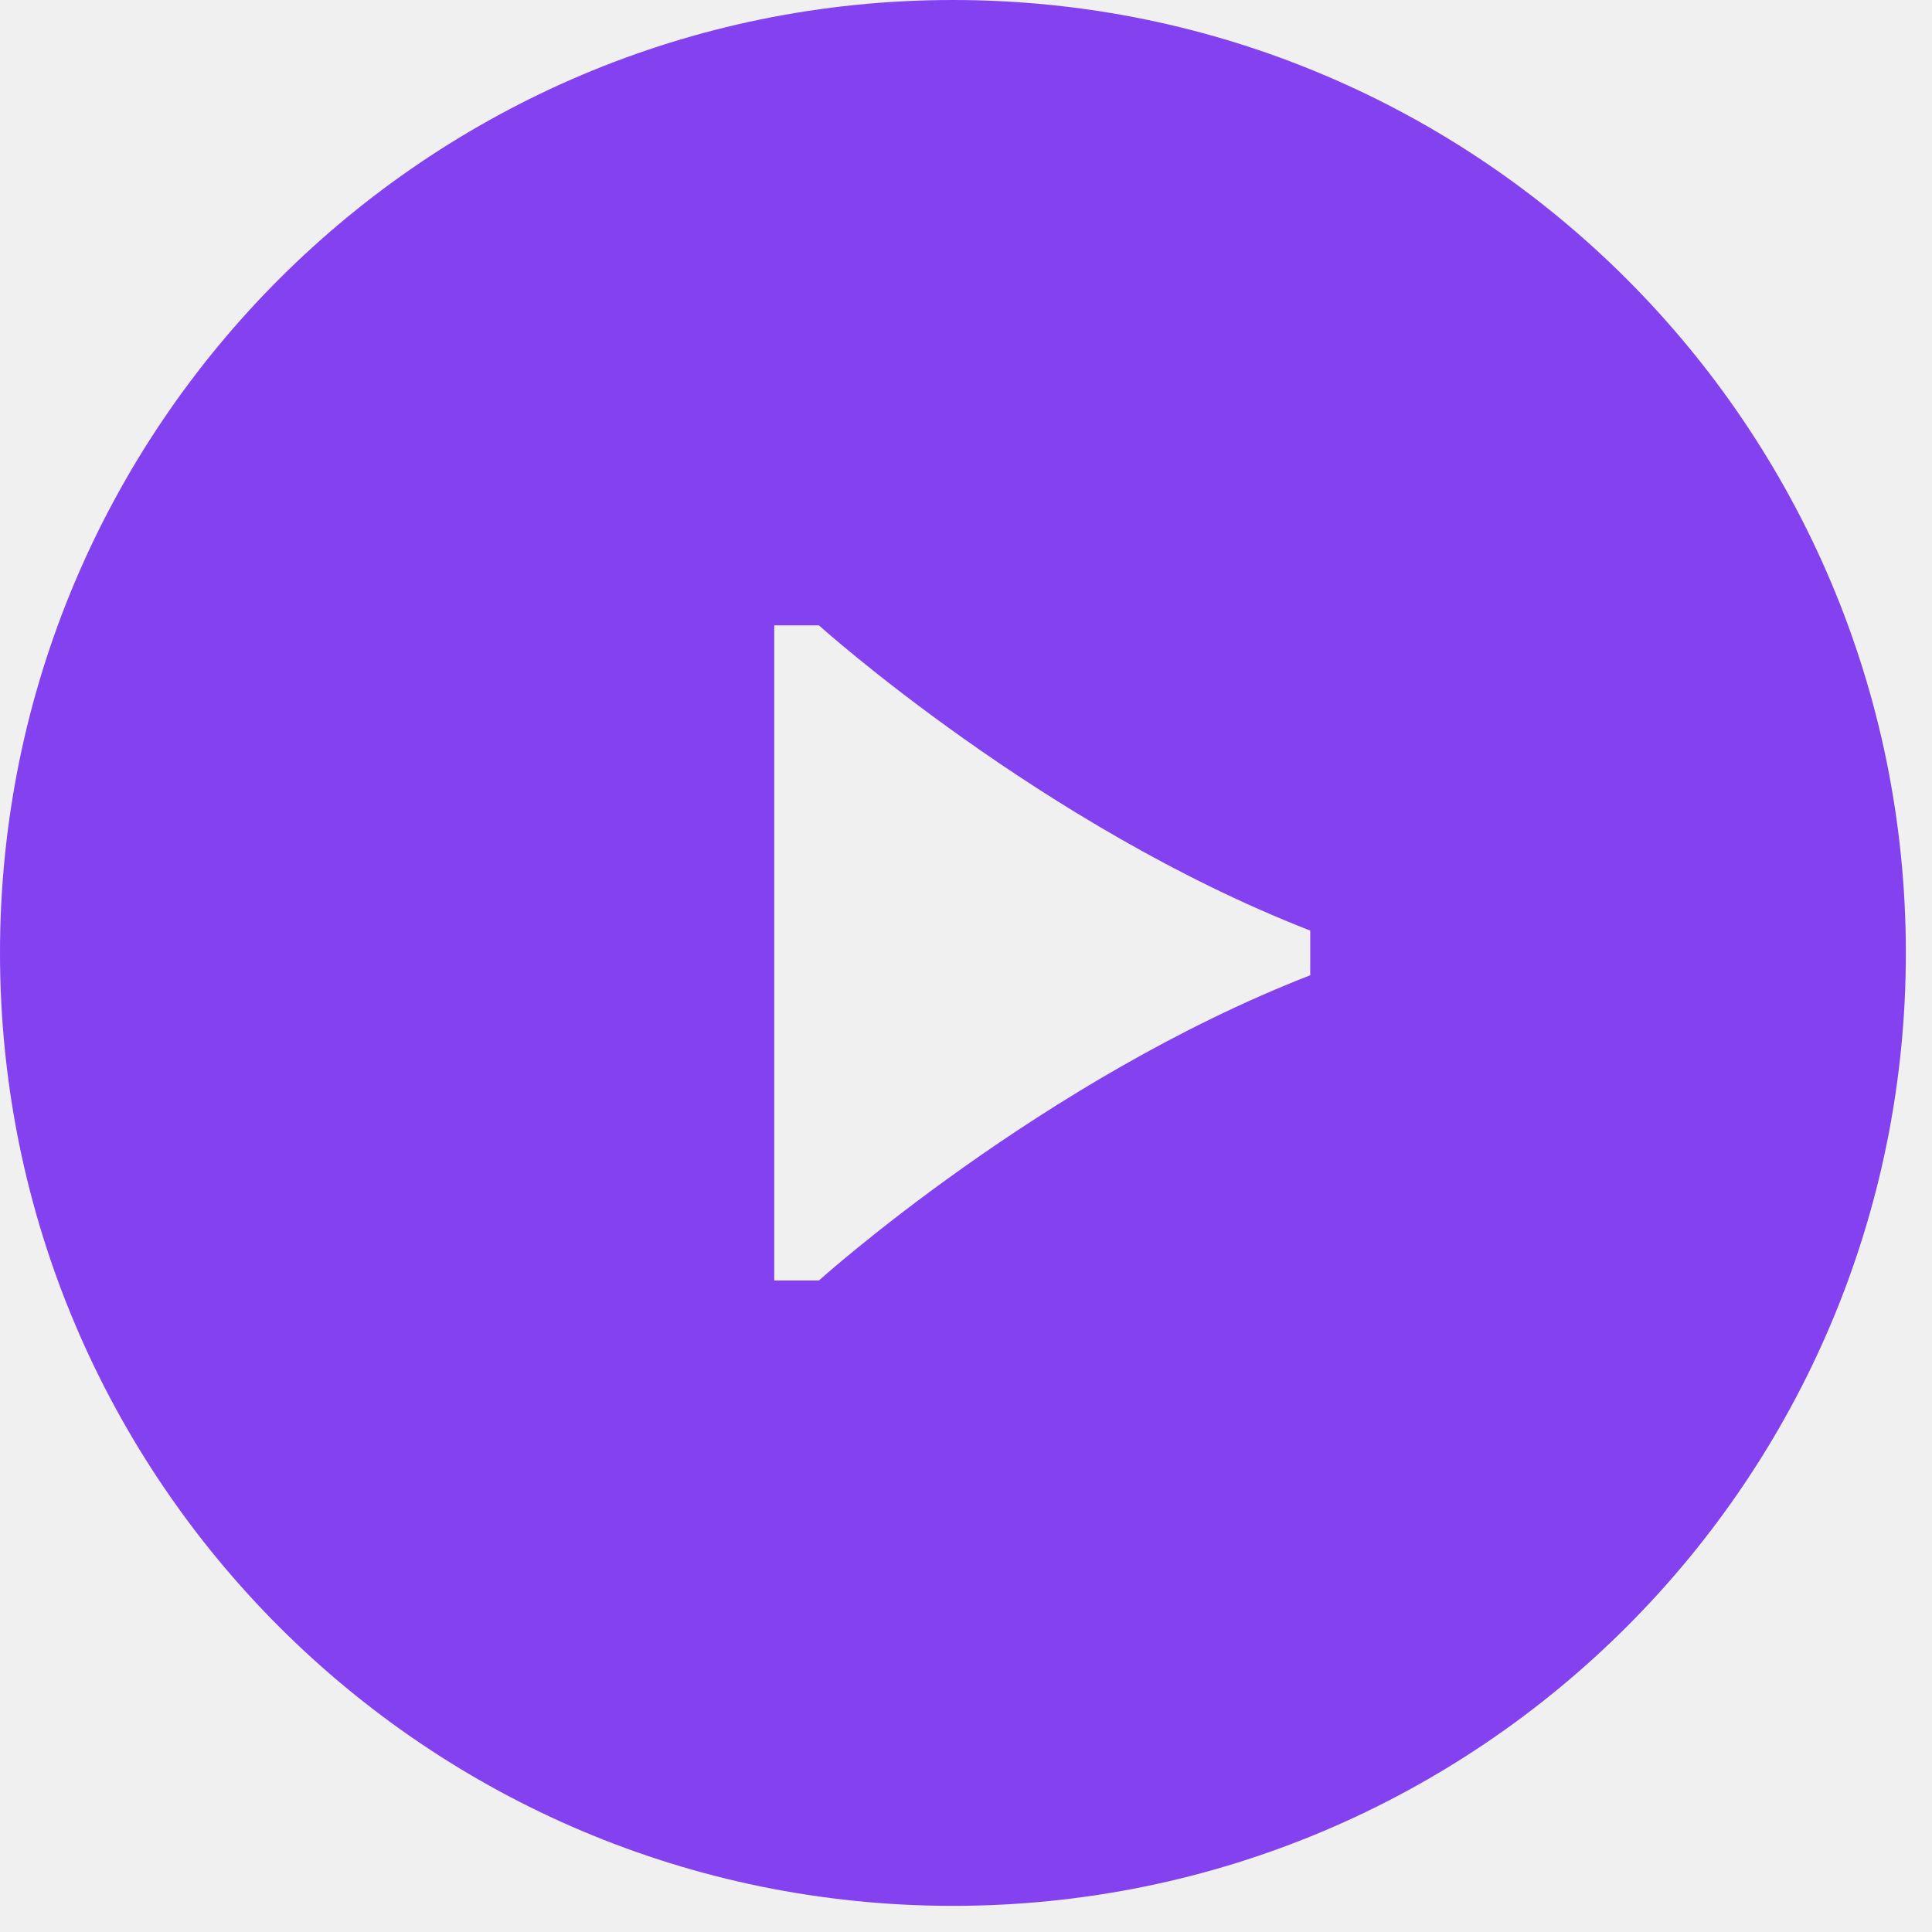
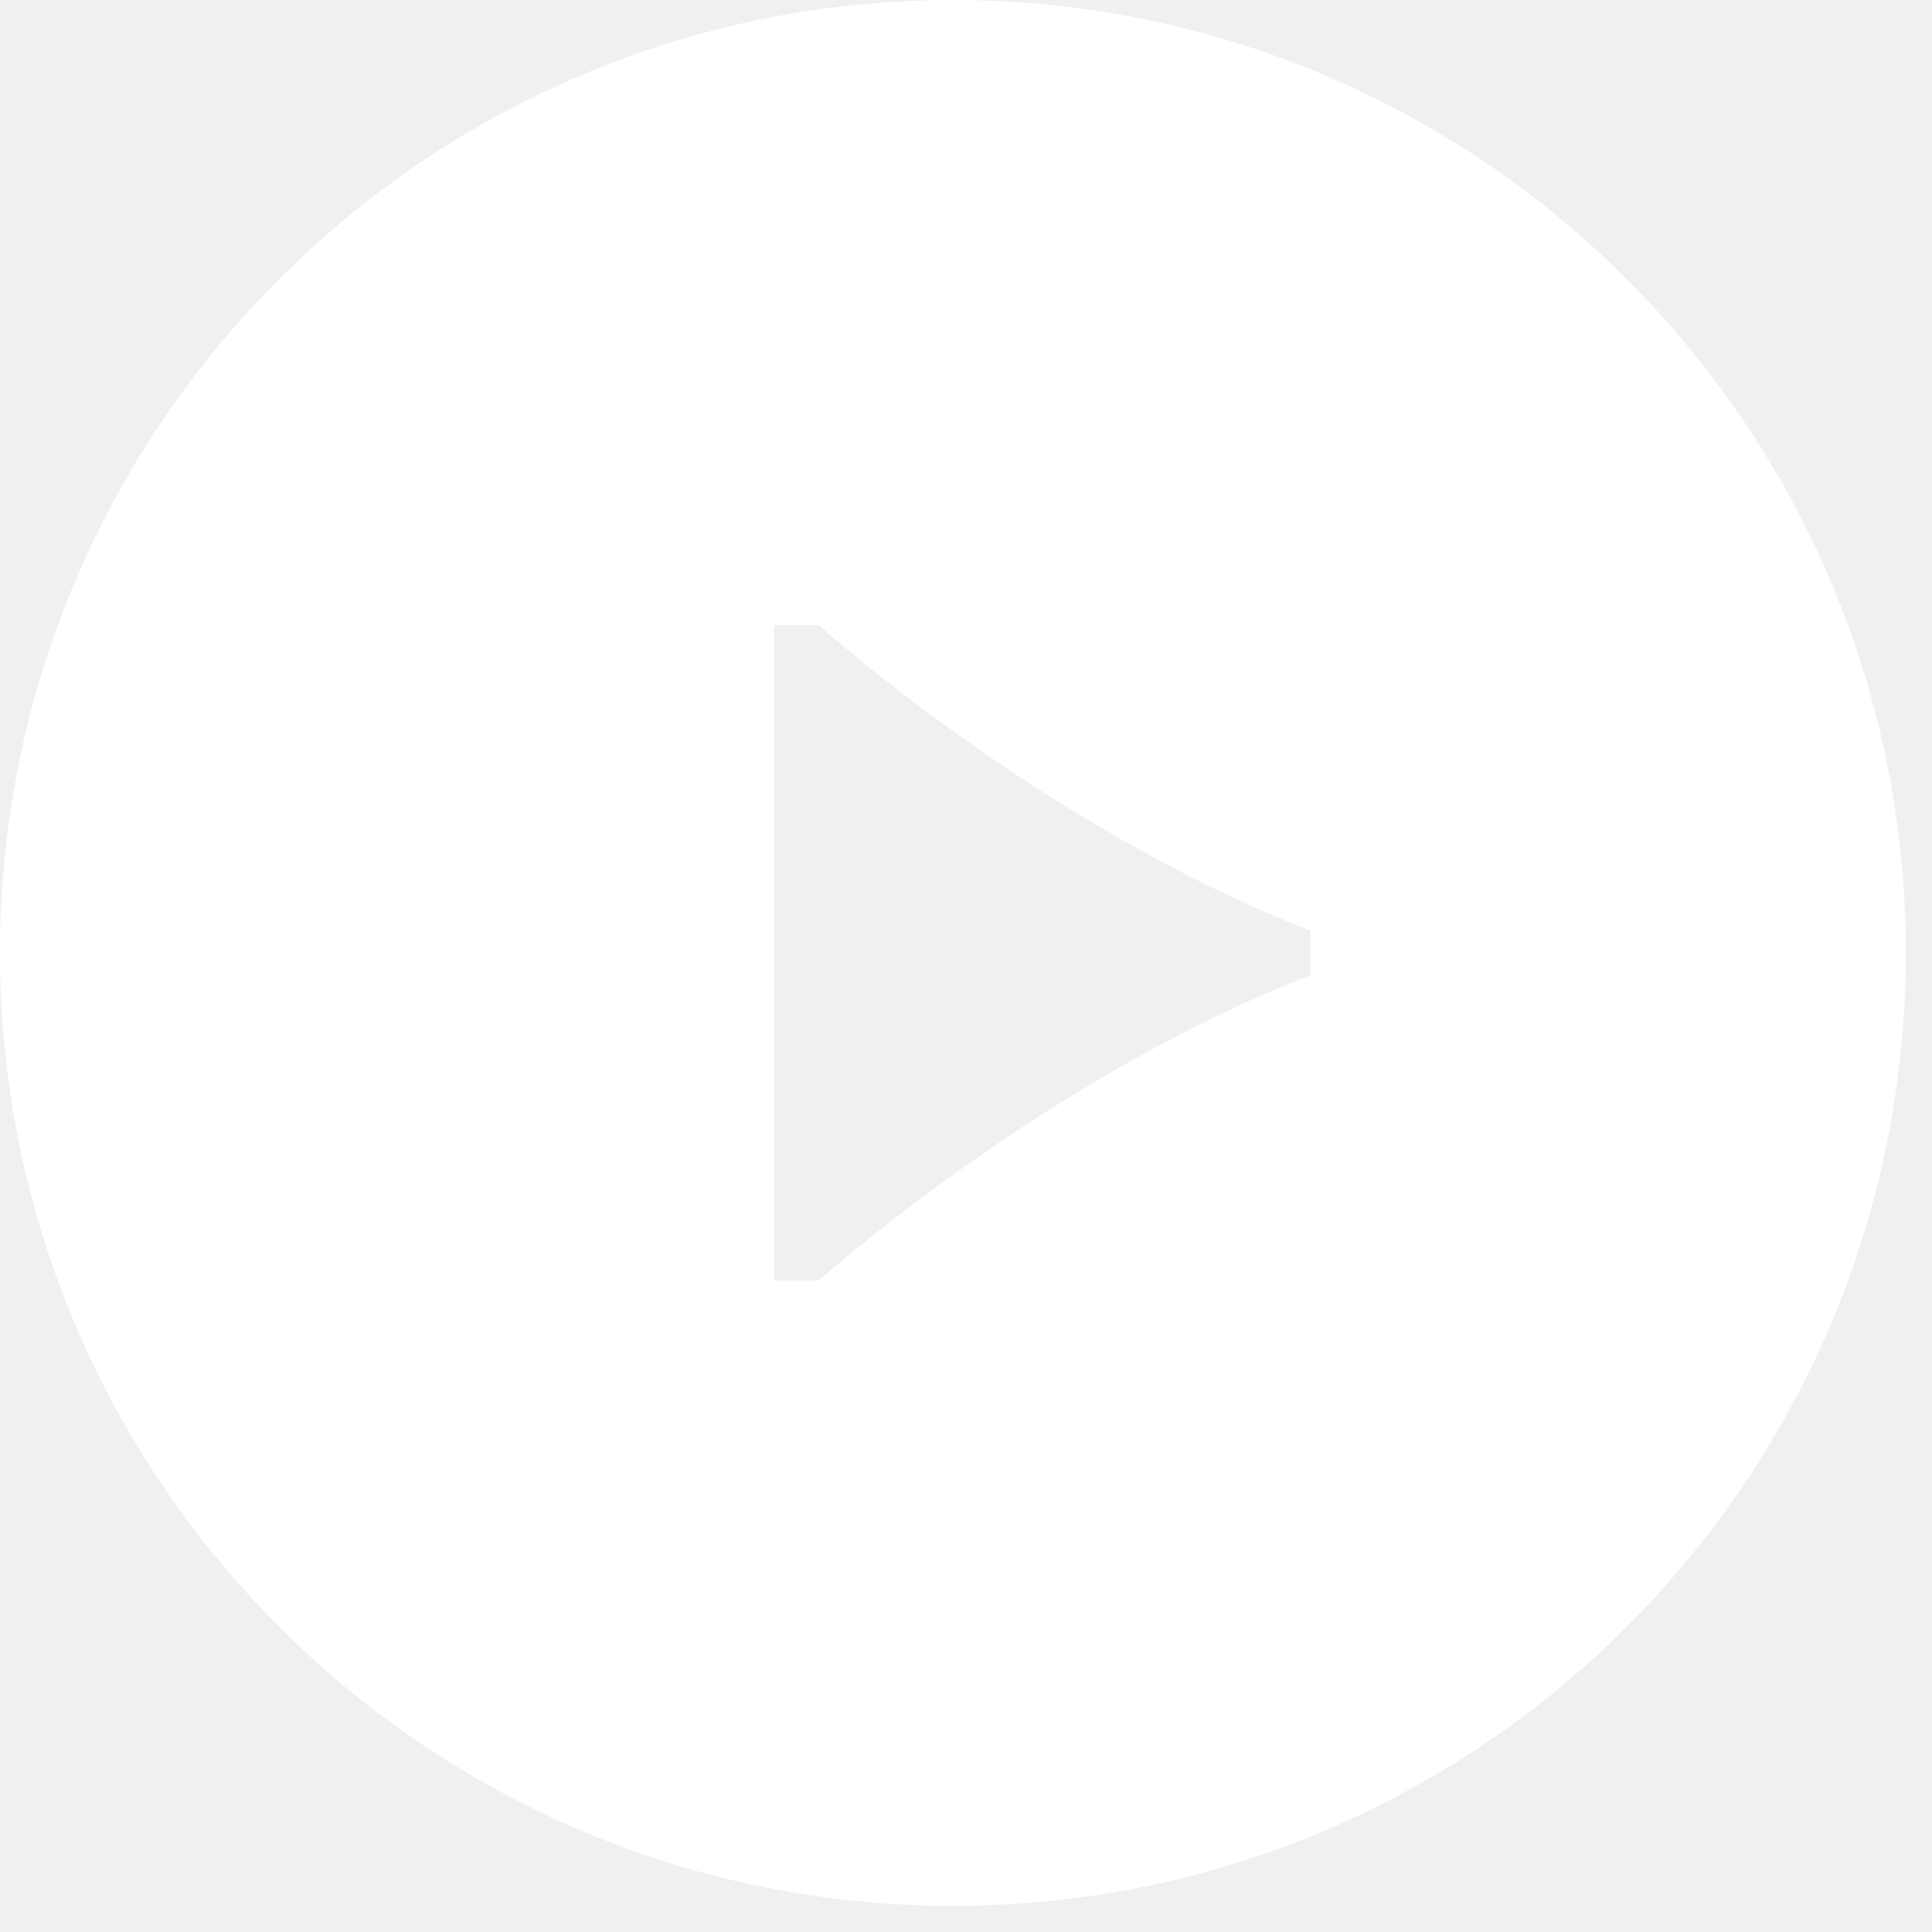
<svg xmlns="http://www.w3.org/2000/svg" width="45" height="45" viewBox="0 0 45 45" fill="none">
-   <path fill-rule="evenodd" clip-rule="evenodd" d="M44.391 22.195C44.391 34.453 34.453 44.391 22.195 44.391C9.937 44.391 0 34.453 0 22.195C0 9.937 9.937 0 22.195 0C34.453 0 44.391 9.937 44.391 22.195ZM18.034 22.195V14.566H19.074C19.074 14.566 24.276 19.247 30.518 21.675V22.195V22.716C24.276 25.143 19.074 29.825 19.074 29.825H18.034V22.195Z" fill="#8341EF" />
+   <path fill-rule="evenodd" clip-rule="evenodd" d="M44.391 22.195C44.391 34.453 34.453 44.391 22.195 44.391C9.937 44.391 0 34.453 0 22.195C0 9.937 9.937 0 22.195 0C34.453 0 44.391 9.937 44.391 22.195ZM18.034 22.195V14.566H19.074C19.074 14.566 24.276 19.247 30.518 21.675V22.195V22.716C24.276 25.143 19.074 29.825 19.074 29.825H18.034V22.195Z" fill="white" />
</svg>
